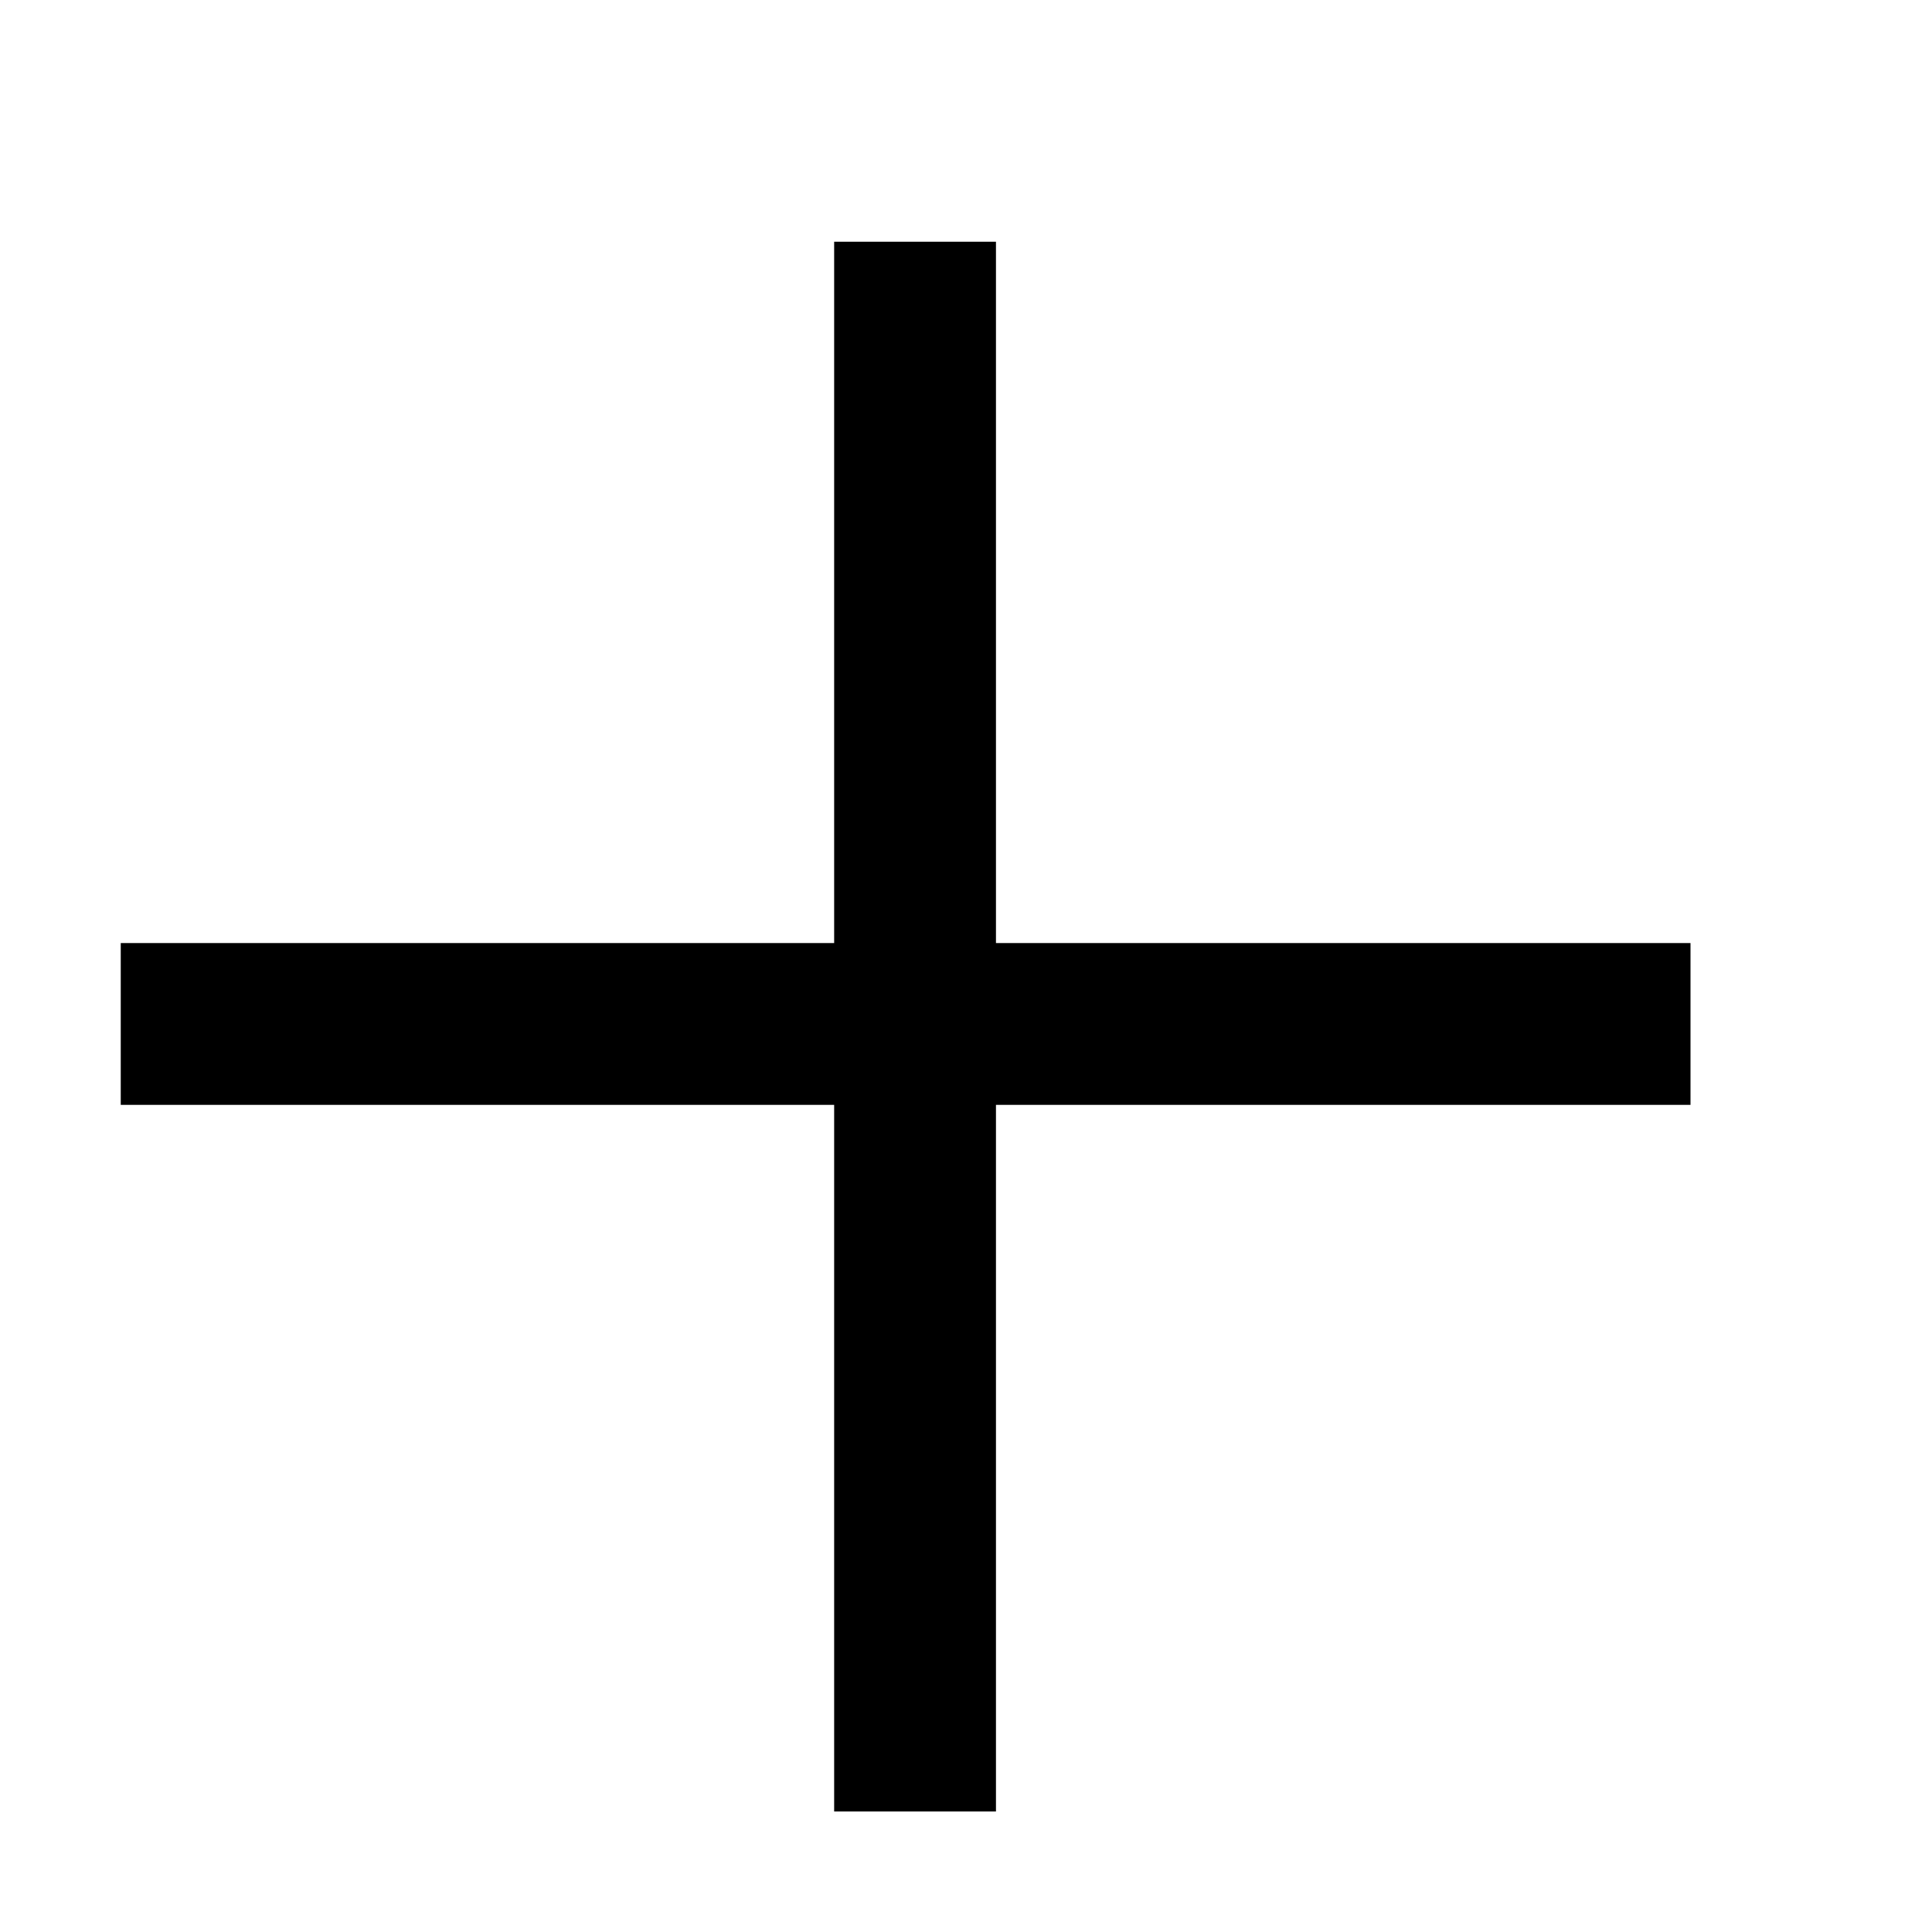
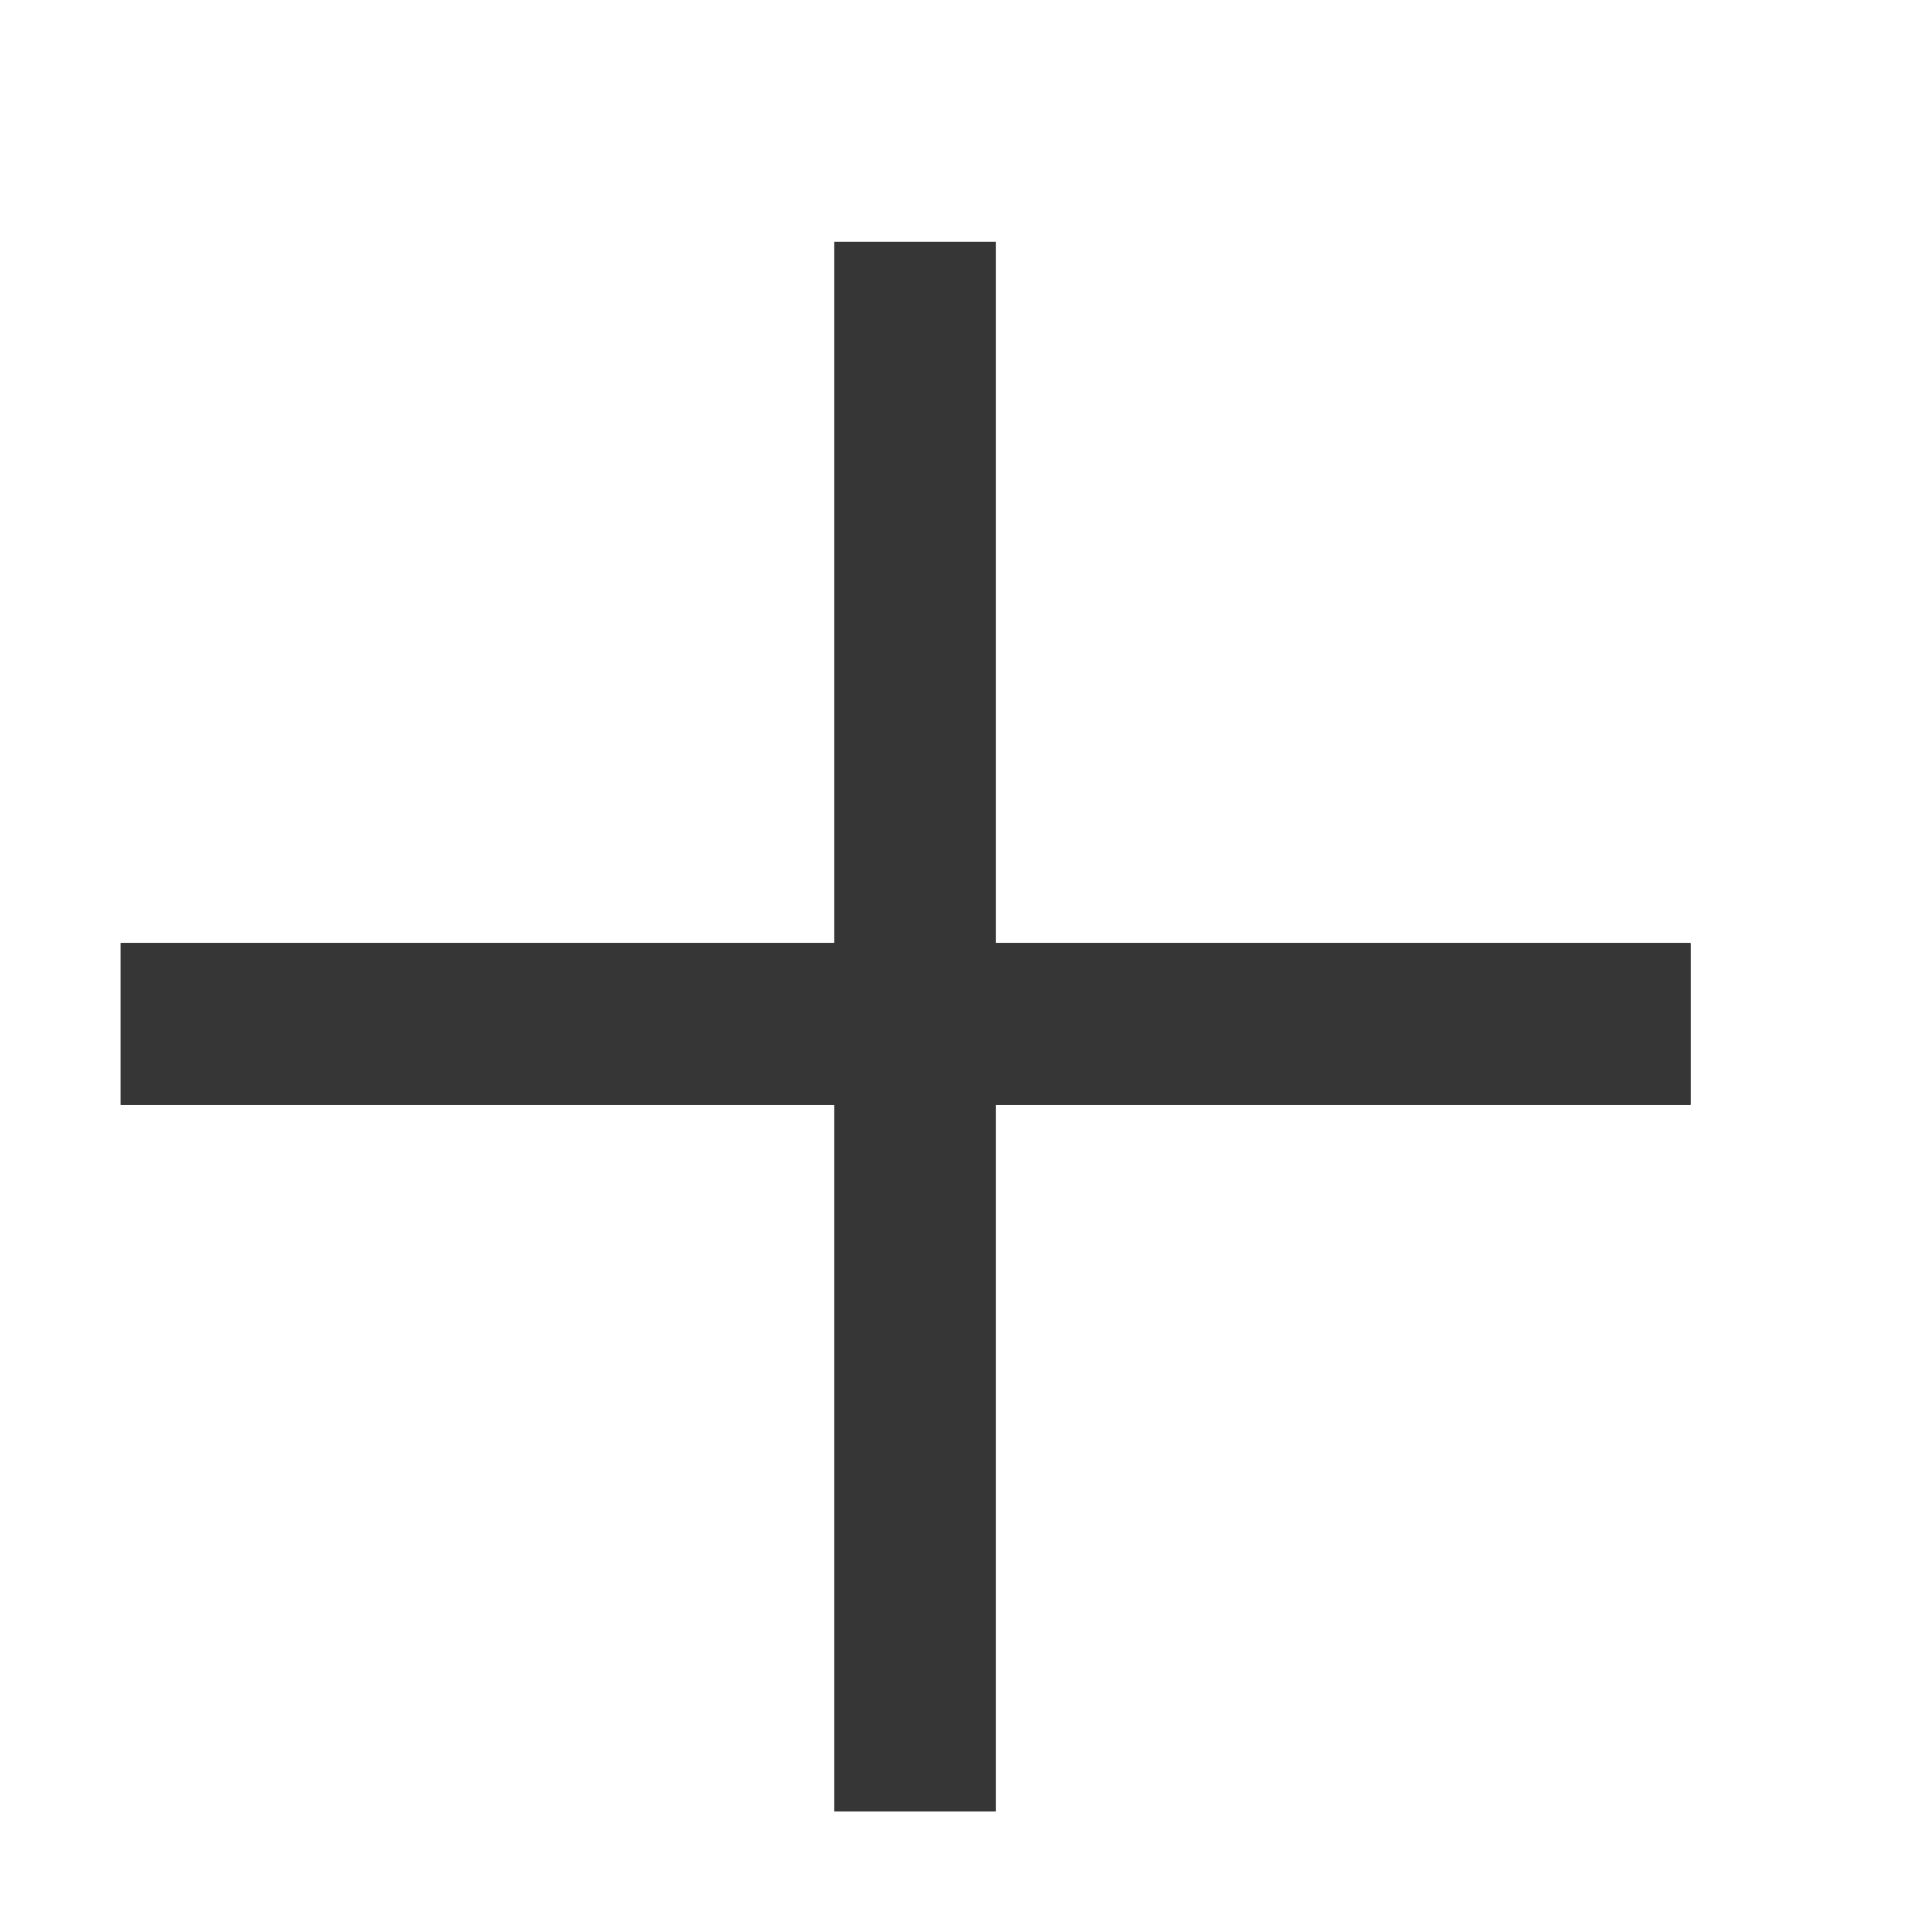
<svg xmlns="http://www.w3.org/2000/svg" width="16" height="16">
  <g class="layer">
-     <rect height="1.34" id="svg_1" width="13" x="1" y="7.81" />
-     <rect height="1.34" id="svg_2" transform="matrix(1, 0, 0, 1, 0, 0) rotate(90, 7.57813, 8.5)" width="13" x="1.08" y="7.83" />
+     <rect height="1.34" id="svg_1" transform="matrix(1 0 0 1 0 0)" width="13" x="1" y="7.81" />
+     <rect fill="#363636" height="1.34" id="svg_2" transform="matrix(6.12323e-17 1 -1 6.12323e-17 16.0781 0.92187)" width="13" x="1.08" y="7.83" />
+     <rect fill="#363636" height="1.34" id="svg_3" transform="matrix(1 0 0 1 0 0)" width="13" x="1" y="7.81" />
  </g>
</svg>
